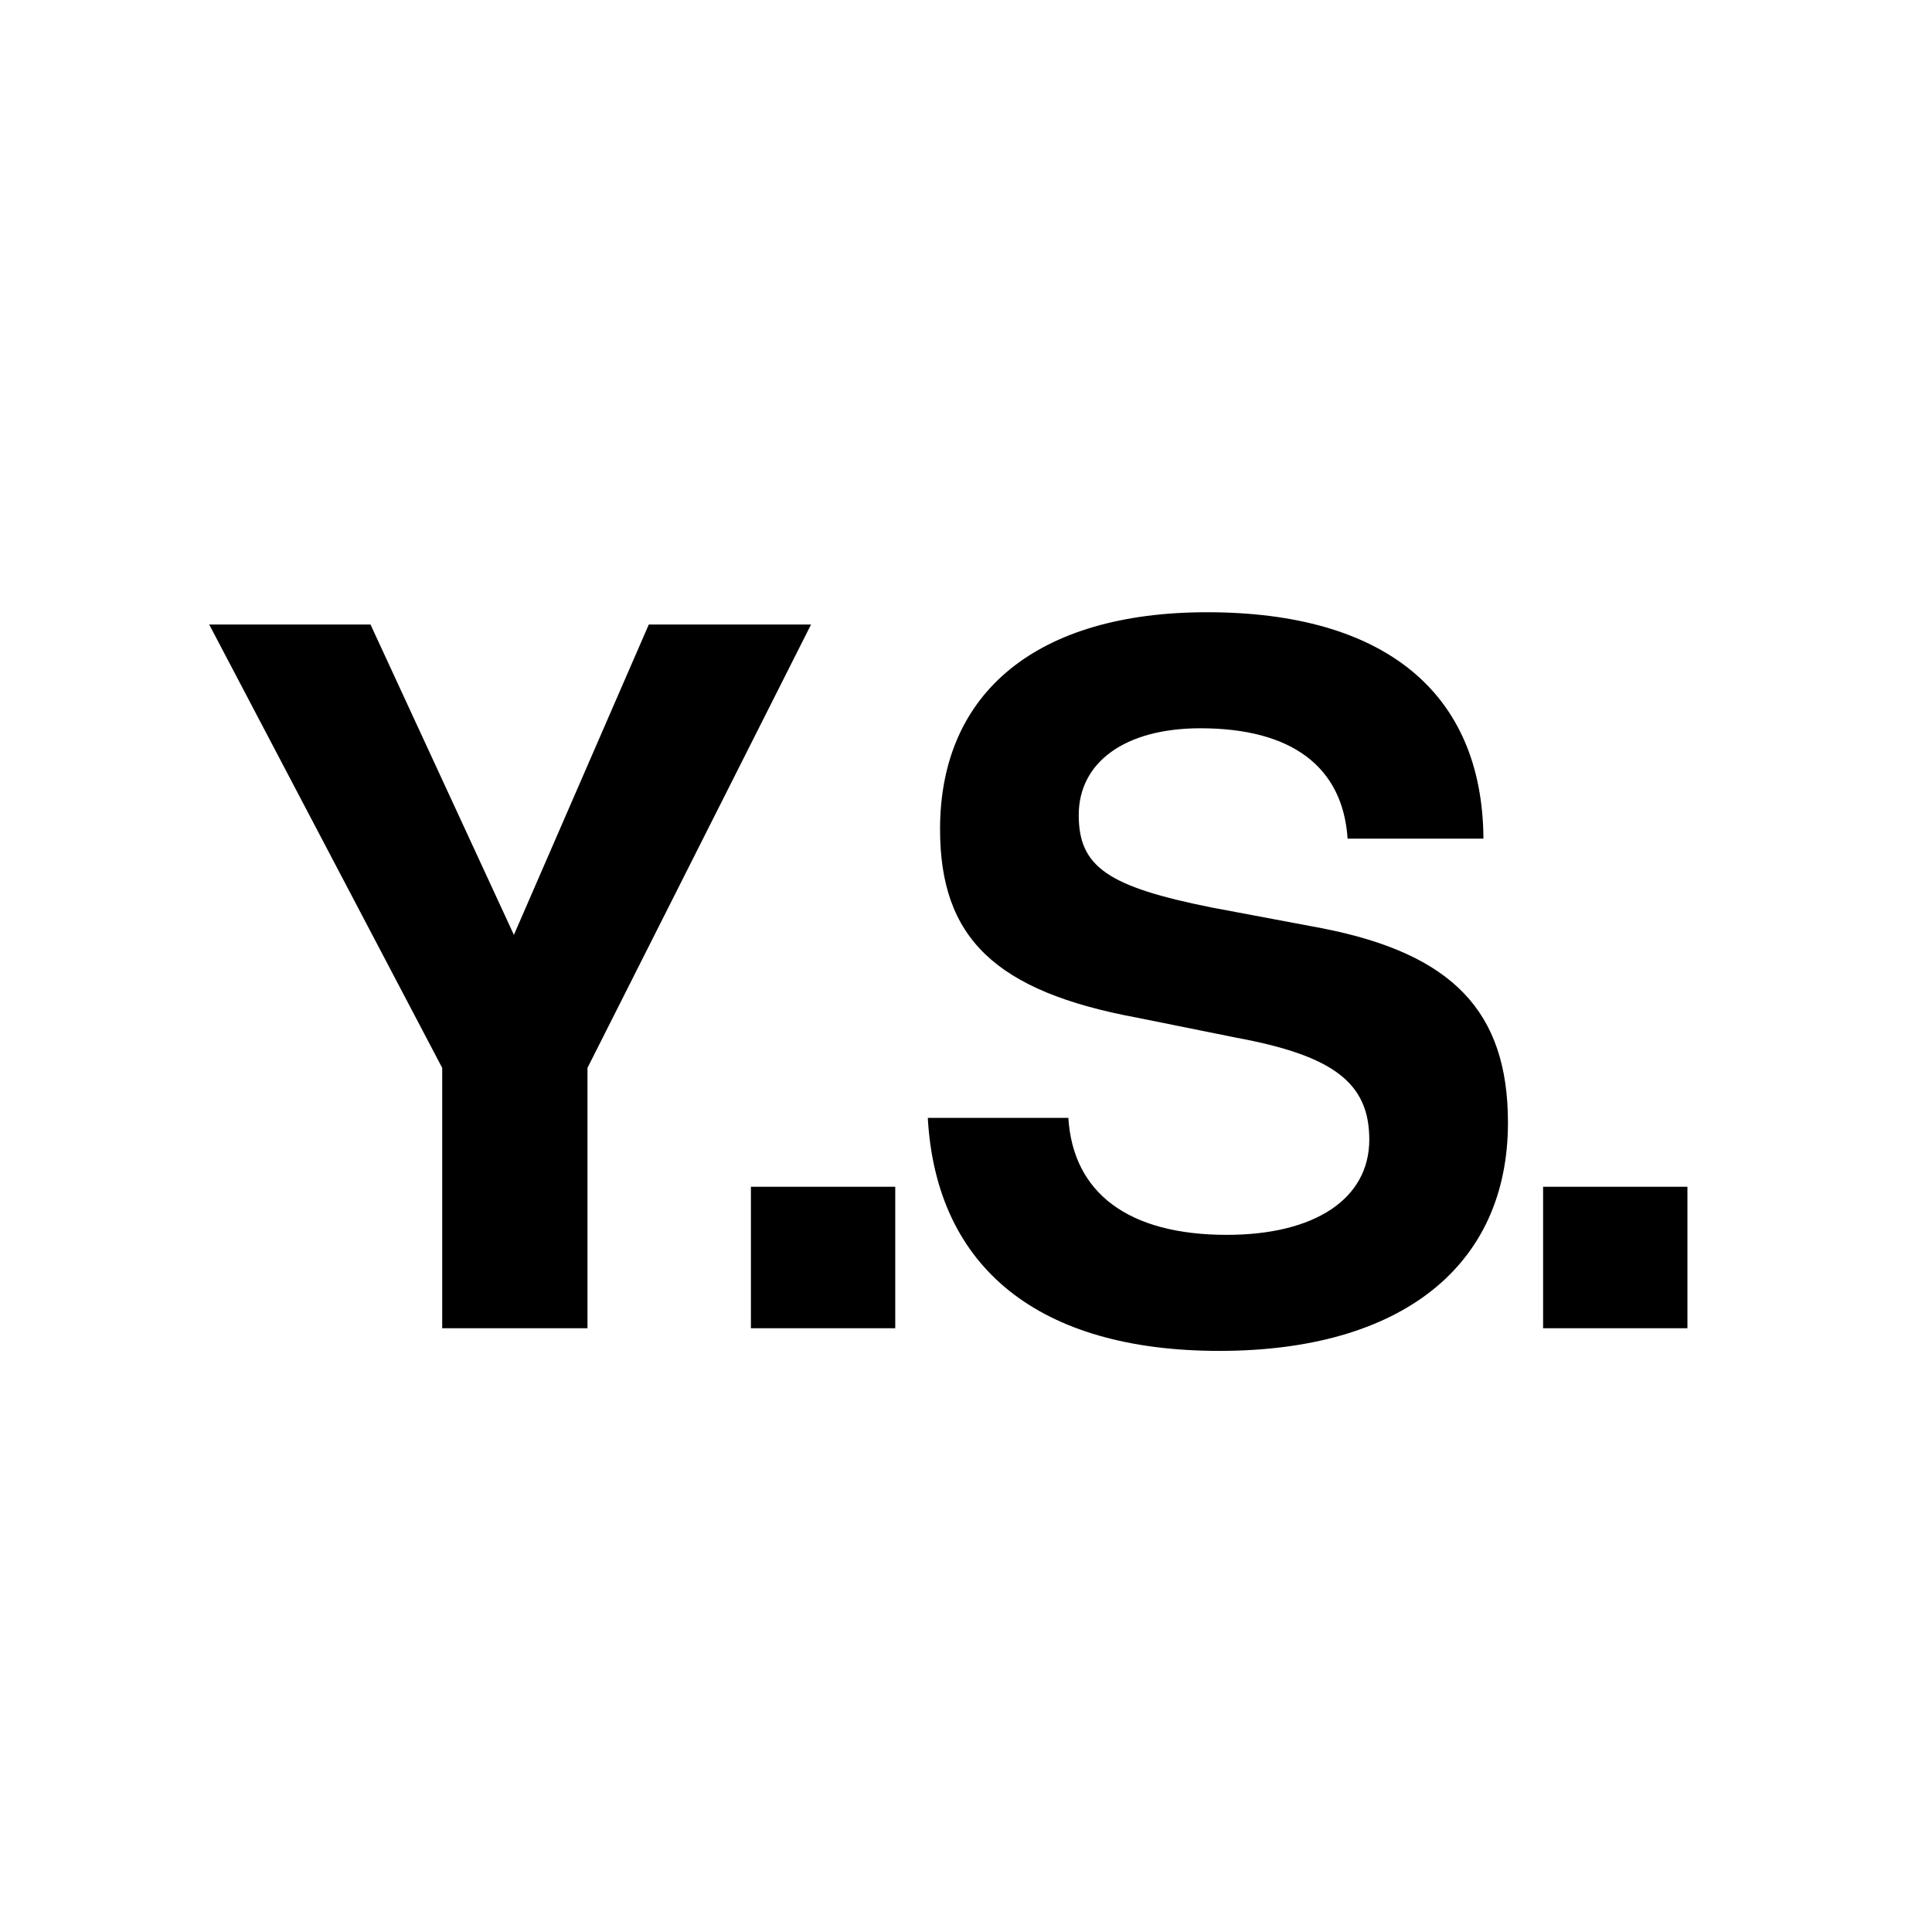
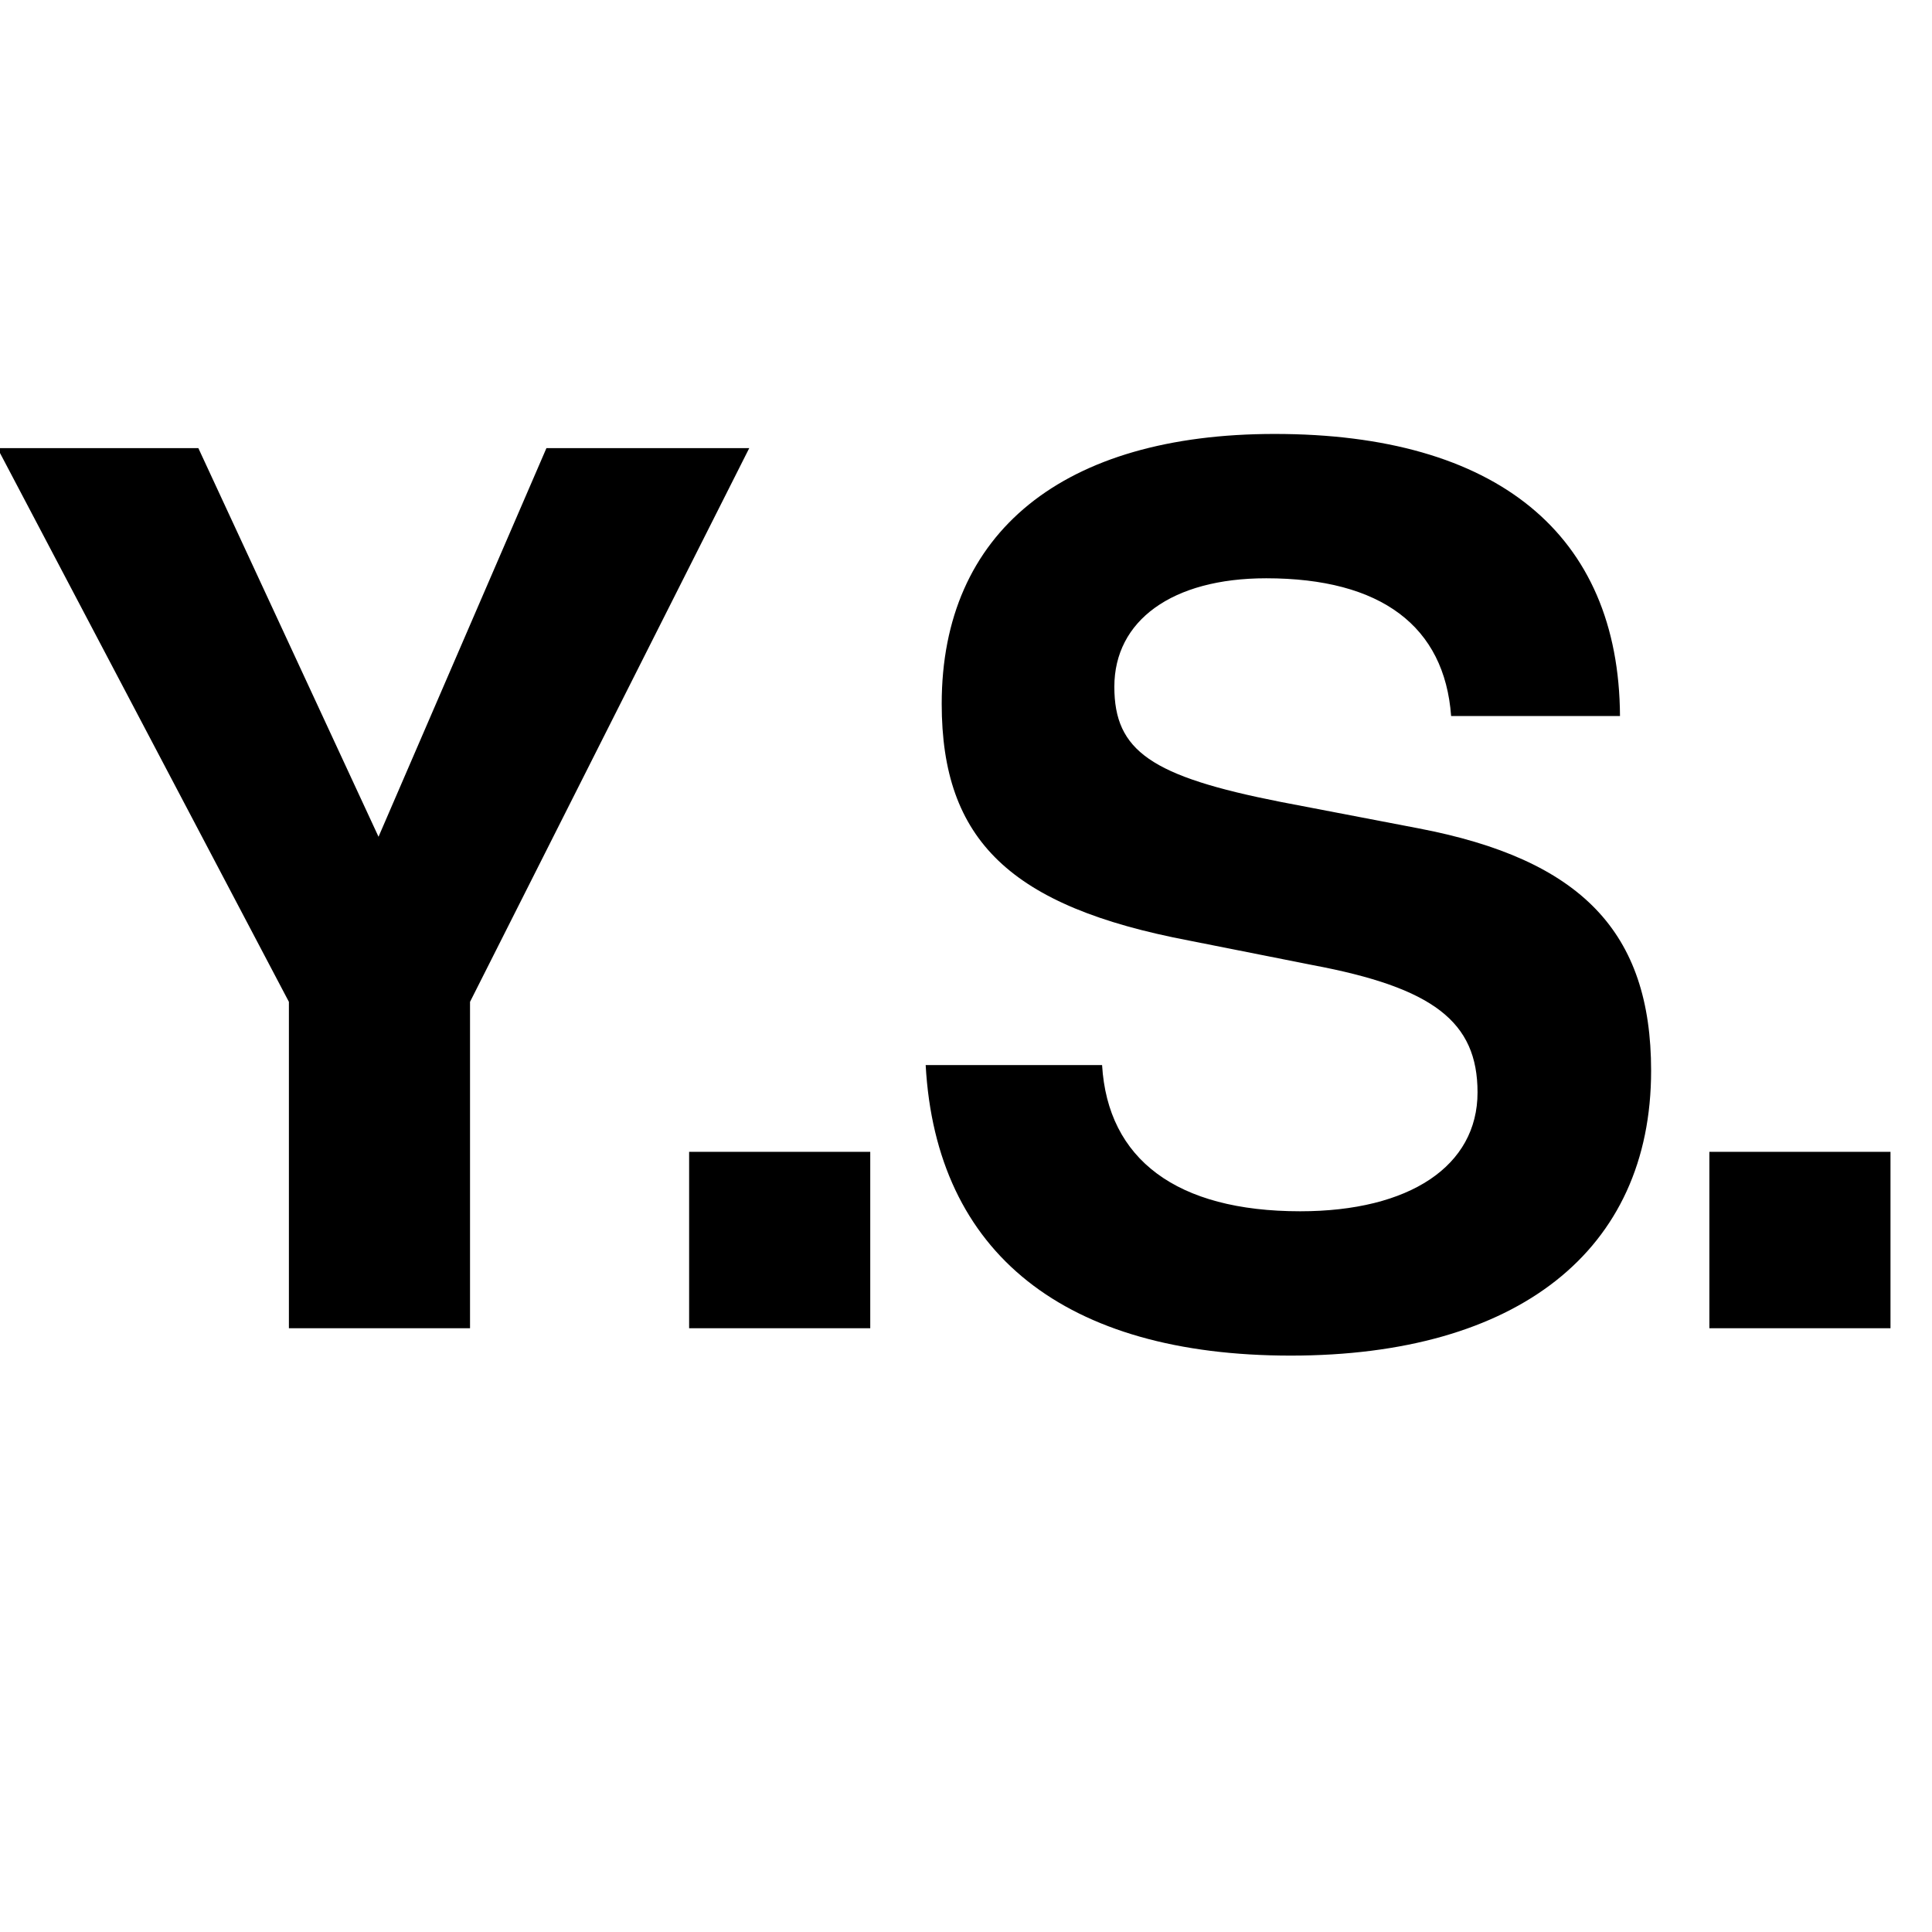
<svg xmlns="http://www.w3.org/2000/svg" viewBox="0 0 32 32">
-   <text x="16" y="22" font-family="Arial Black, Helvetica, sans-serif" font-size="16" font-weight="900" fill="#000000" text-anchor="middle" letter-spacing="-1">
+   <text x="16" y="22" font-family="Arial Black, Helvetica, sans-serif" font-size="20" font-weight="900" fill="#000000" text-anchor="middle" letter-spacing="-1">
        Y.S.
    </text>
</svg>
